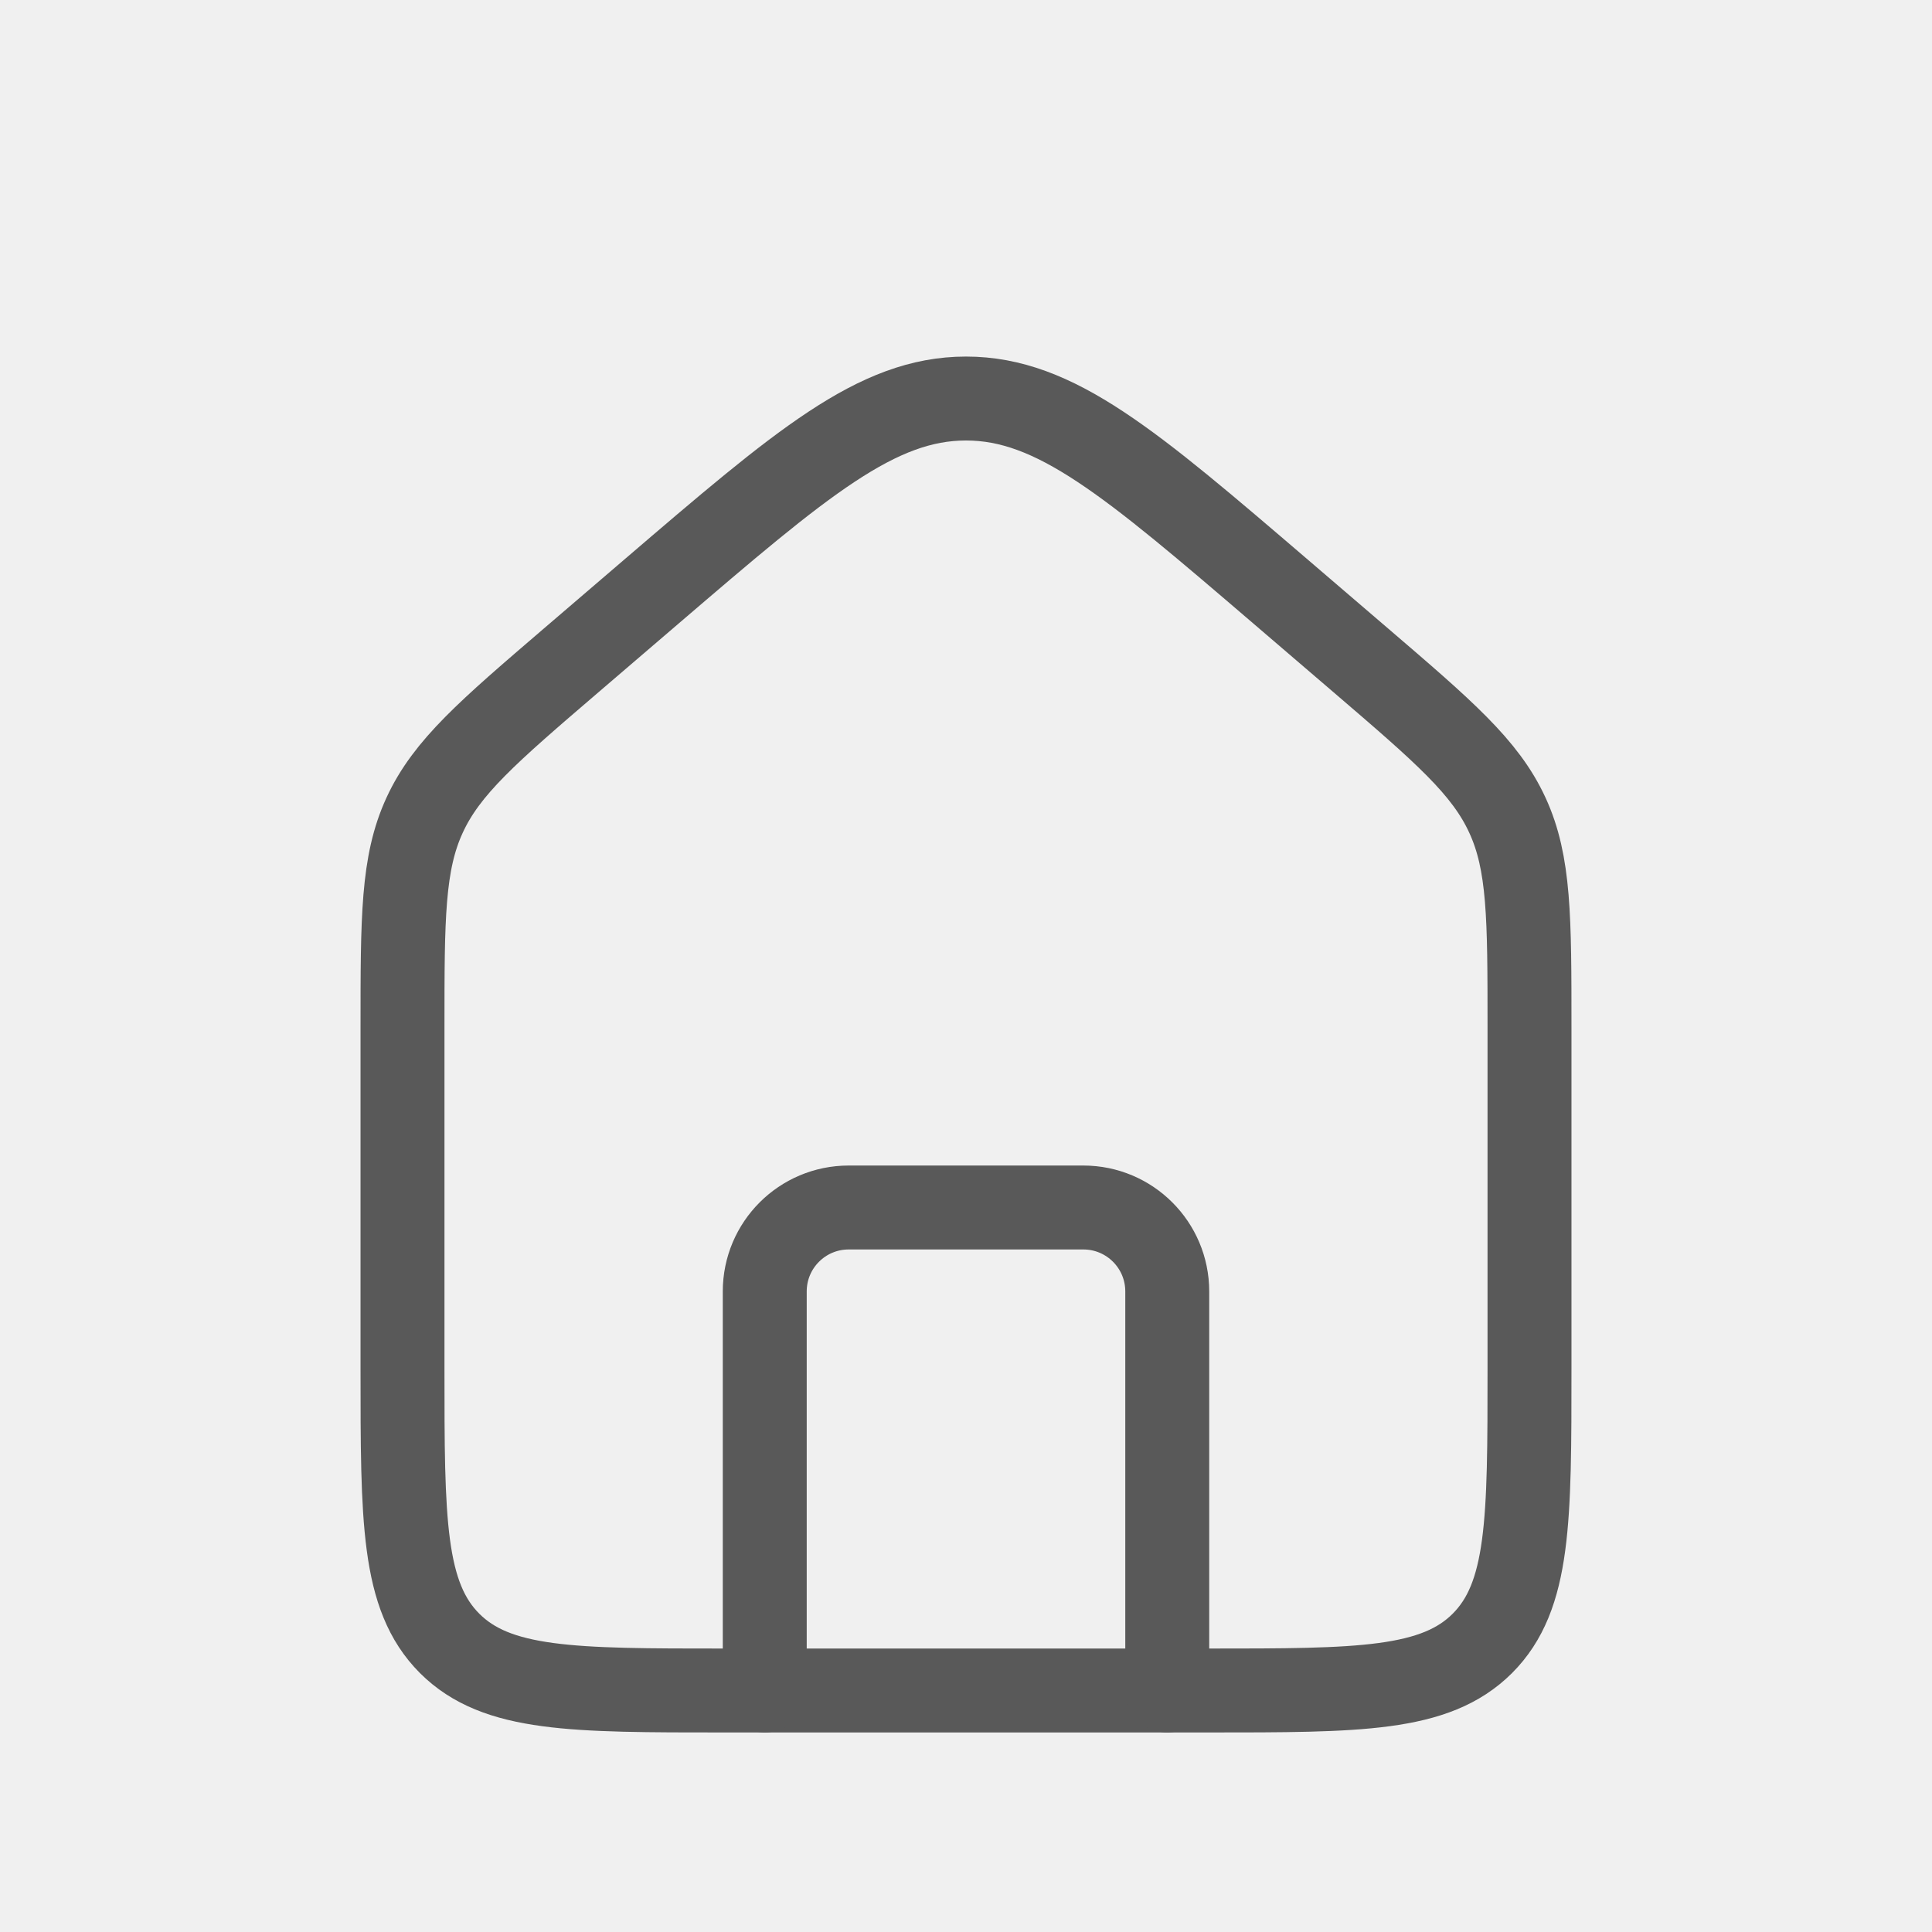
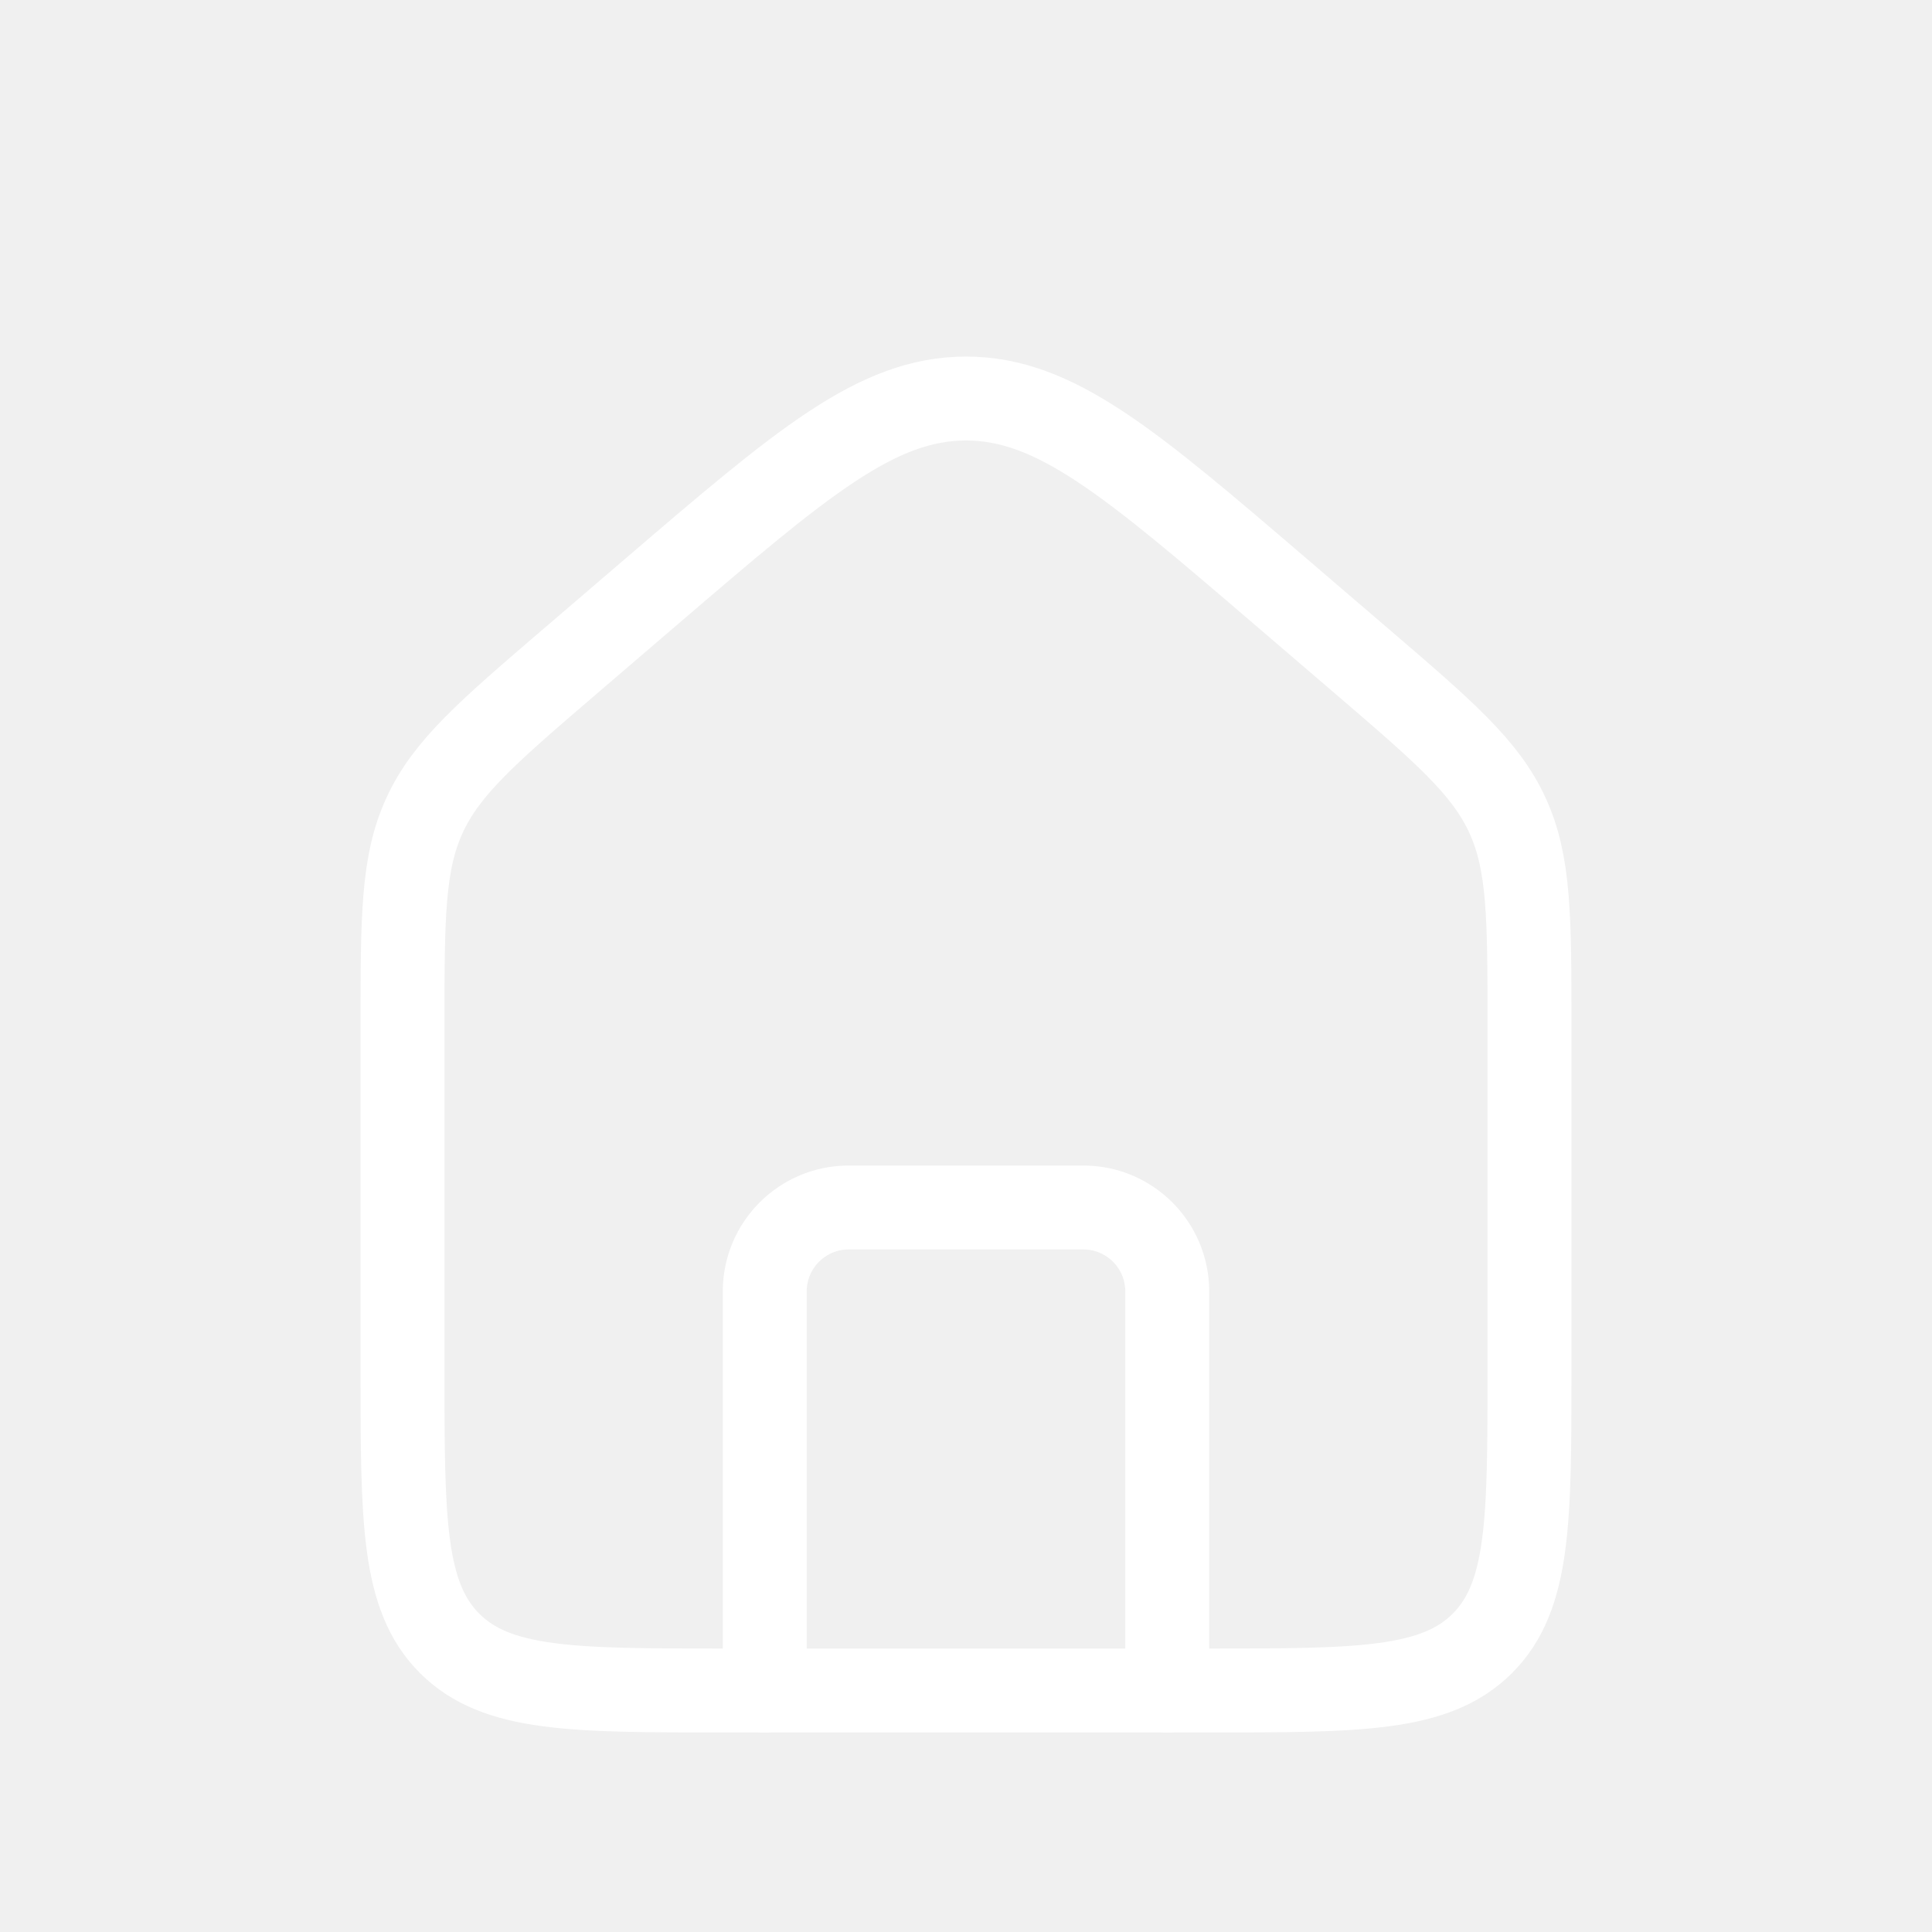
<svg xmlns="http://www.w3.org/2000/svg" width="18" height="18" viewBox="0 0 18 18" fill="none">
-   <path d="M3.75 9.57C3.75 8.551 3.75 8.042 3.956 7.595C4.162 7.147 4.548 6.816 5.321 6.153L6.071 5.51C7.469 4.312 8.168 3.713 9 3.713C9.832 3.713 10.531 4.312 11.929 5.51L12.679 6.153C13.452 6.816 13.838 7.147 14.044 7.595C14.25 8.042 14.25 8.551 14.25 9.57V12.75C14.25 14.164 14.25 14.871 13.811 15.311C13.371 15.75 12.664 15.75 11.25 15.75H6.75C5.336 15.75 4.629 15.75 4.189 15.311C3.75 14.871 3.75 14.164 3.75 12.75V9.57Z" stroke="#595959" stroke-width="0.782" />
-   <path d="M10.875 15.75V12.032C10.875 11.6 10.525 11.25 10.093 11.25H7.907C7.475 11.25 7.125 11.6 7.125 12.032V15.75" stroke="#595959" stroke-width="0.782" stroke-linecap="round" stroke-linejoin="round" />
+   <path d="M3.75 9.57C3.75 8.551 3.75 8.042 3.956 7.595C4.162 7.147 4.548 6.816 5.321 6.153L6.071 5.51C7.469 4.312 8.168 3.713 9 3.713C9.832 3.713 10.531 4.312 11.929 5.51L12.679 6.153C13.452 6.816 13.838 7.147 14.044 7.595C14.25 8.042 14.25 8.551 14.25 9.57V12.75C14.25 14.164 14.25 14.871 13.811 15.311C13.371 15.75 12.664 15.75 11.25 15.75H6.75C5.336 15.75 4.629 15.75 4.189 15.311C3.75 14.871 3.75 14.164 3.75 12.75V9.57Z" stroke="#fff" stroke-width="0.782" />
+   <path d="M10.875 15.75V12.032C10.875 11.6 10.525 11.25 10.093 11.25H7.907C7.475 11.25 7.125 11.6 7.125 12.032V15.75" stroke="#fff" stroke-width="0.782" stroke-linecap="round" stroke-linejoin="round" />
</svg>
